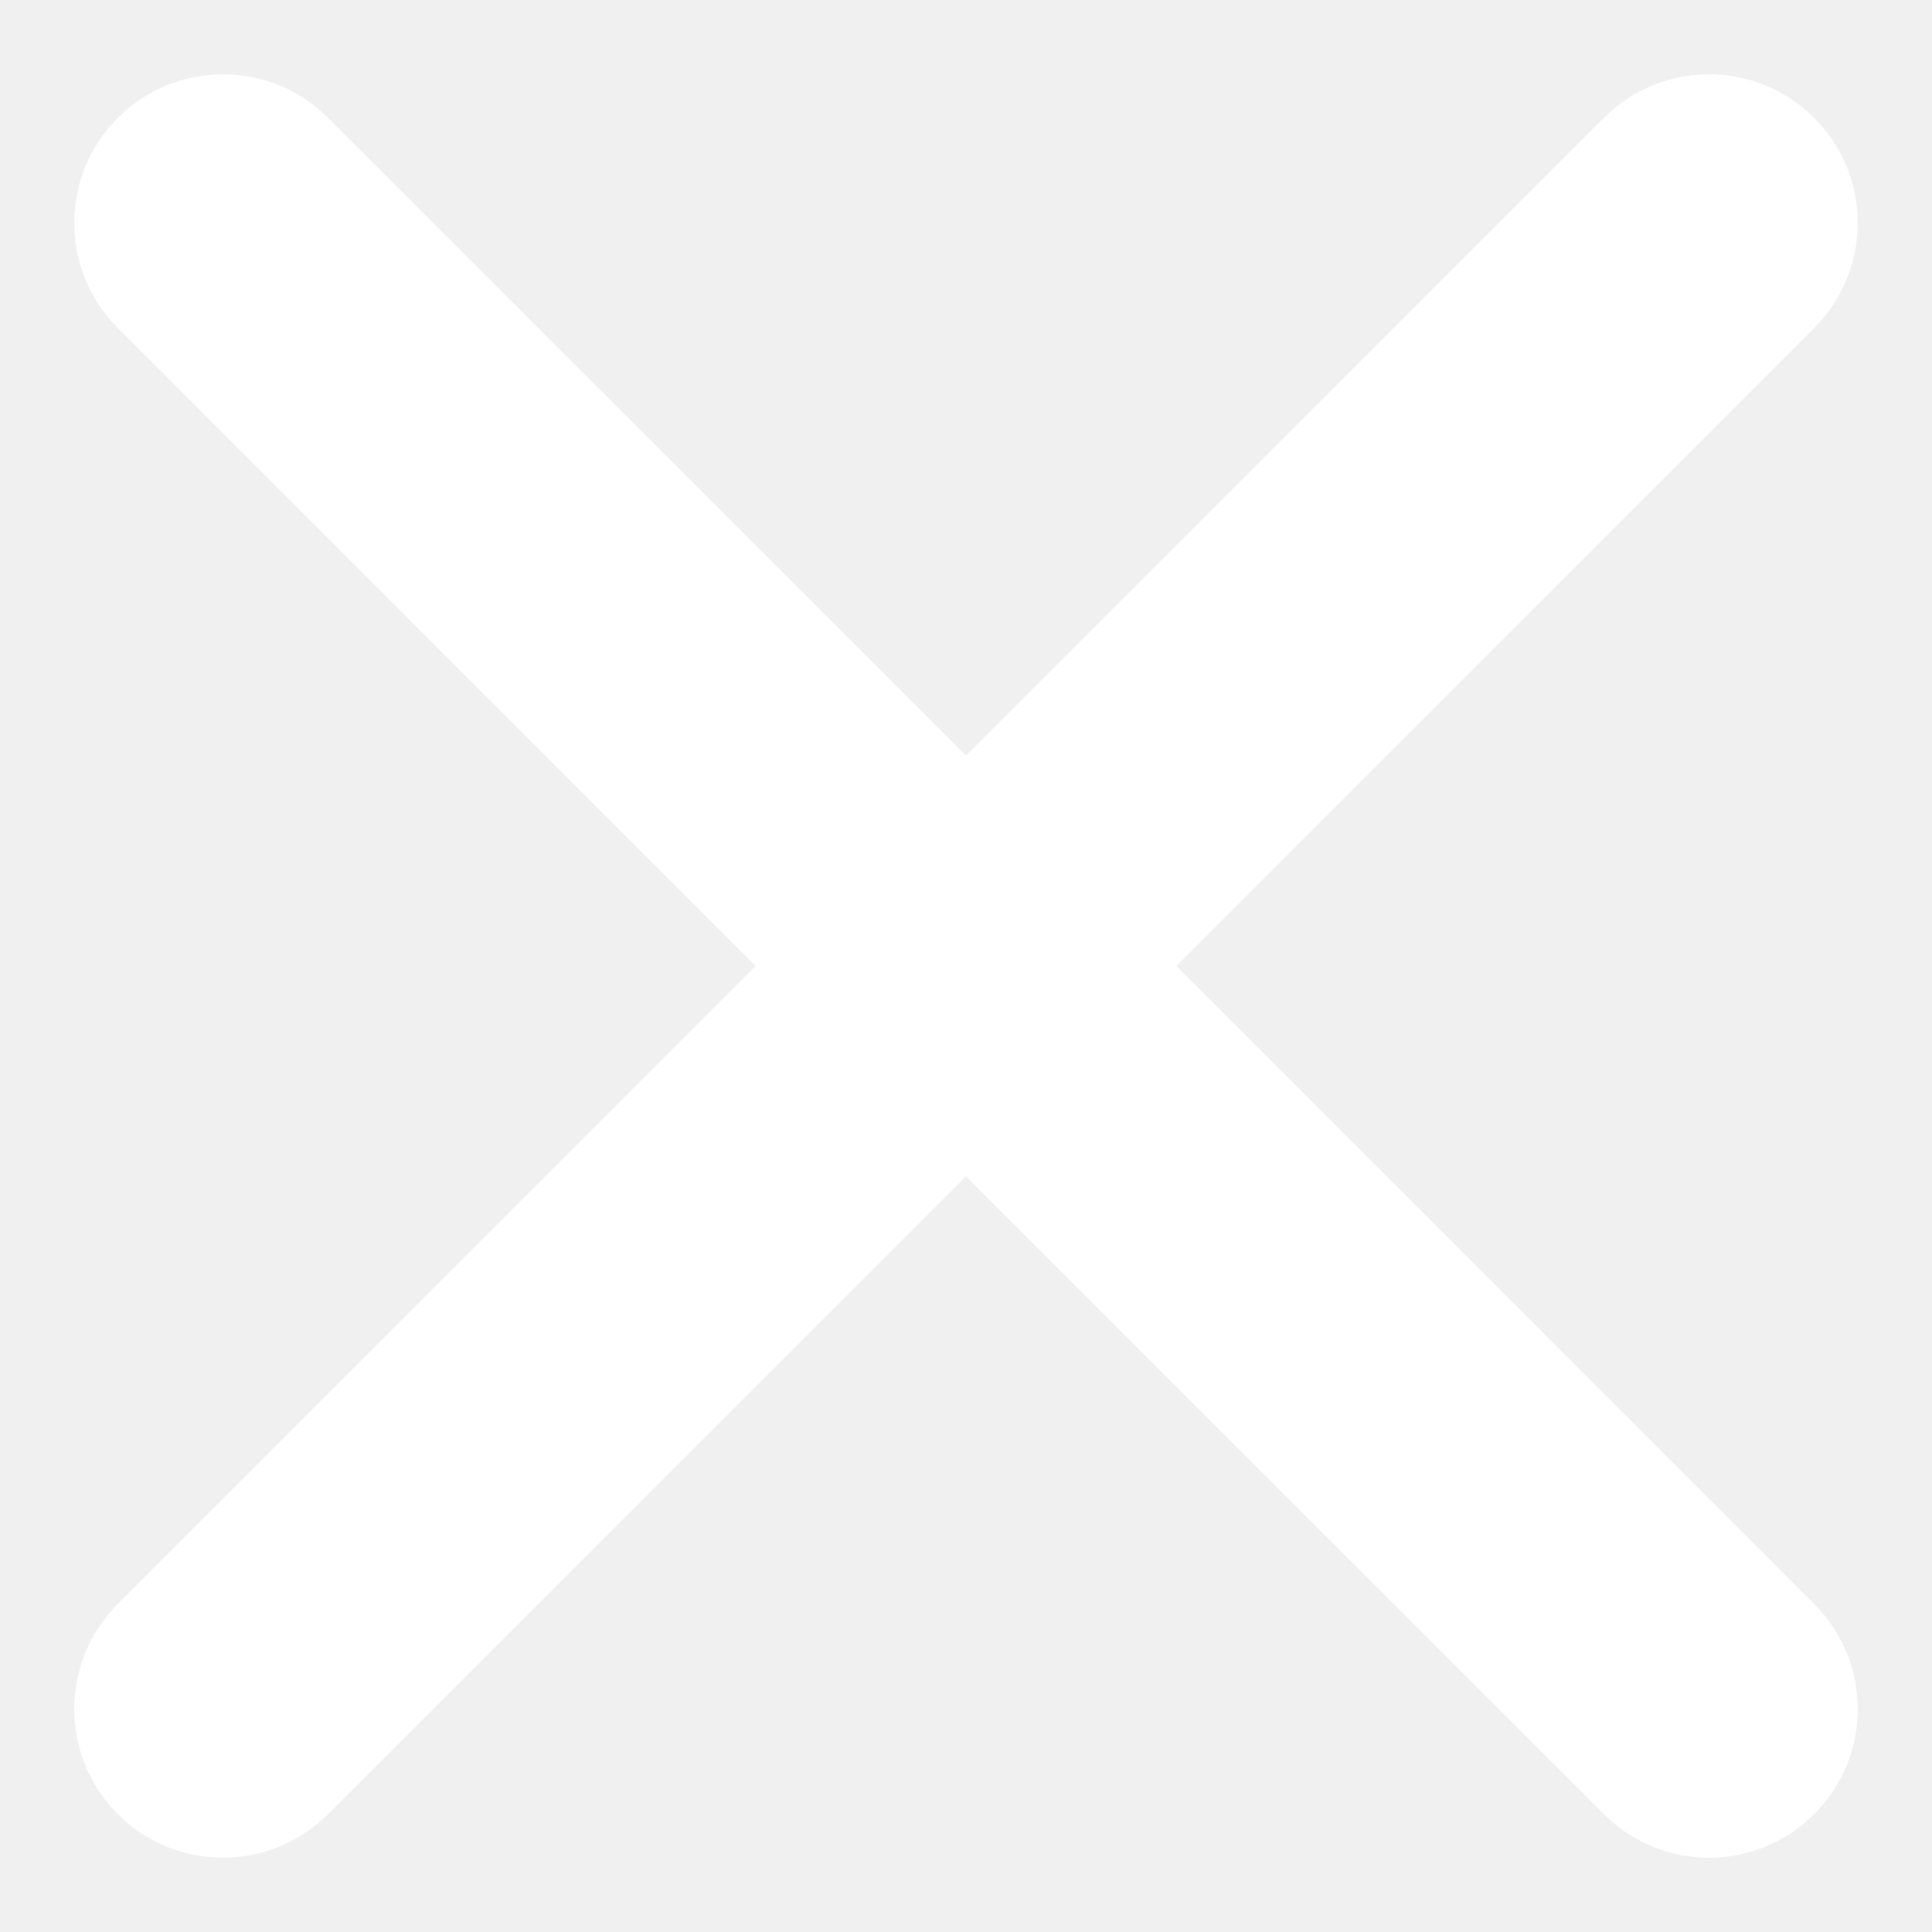
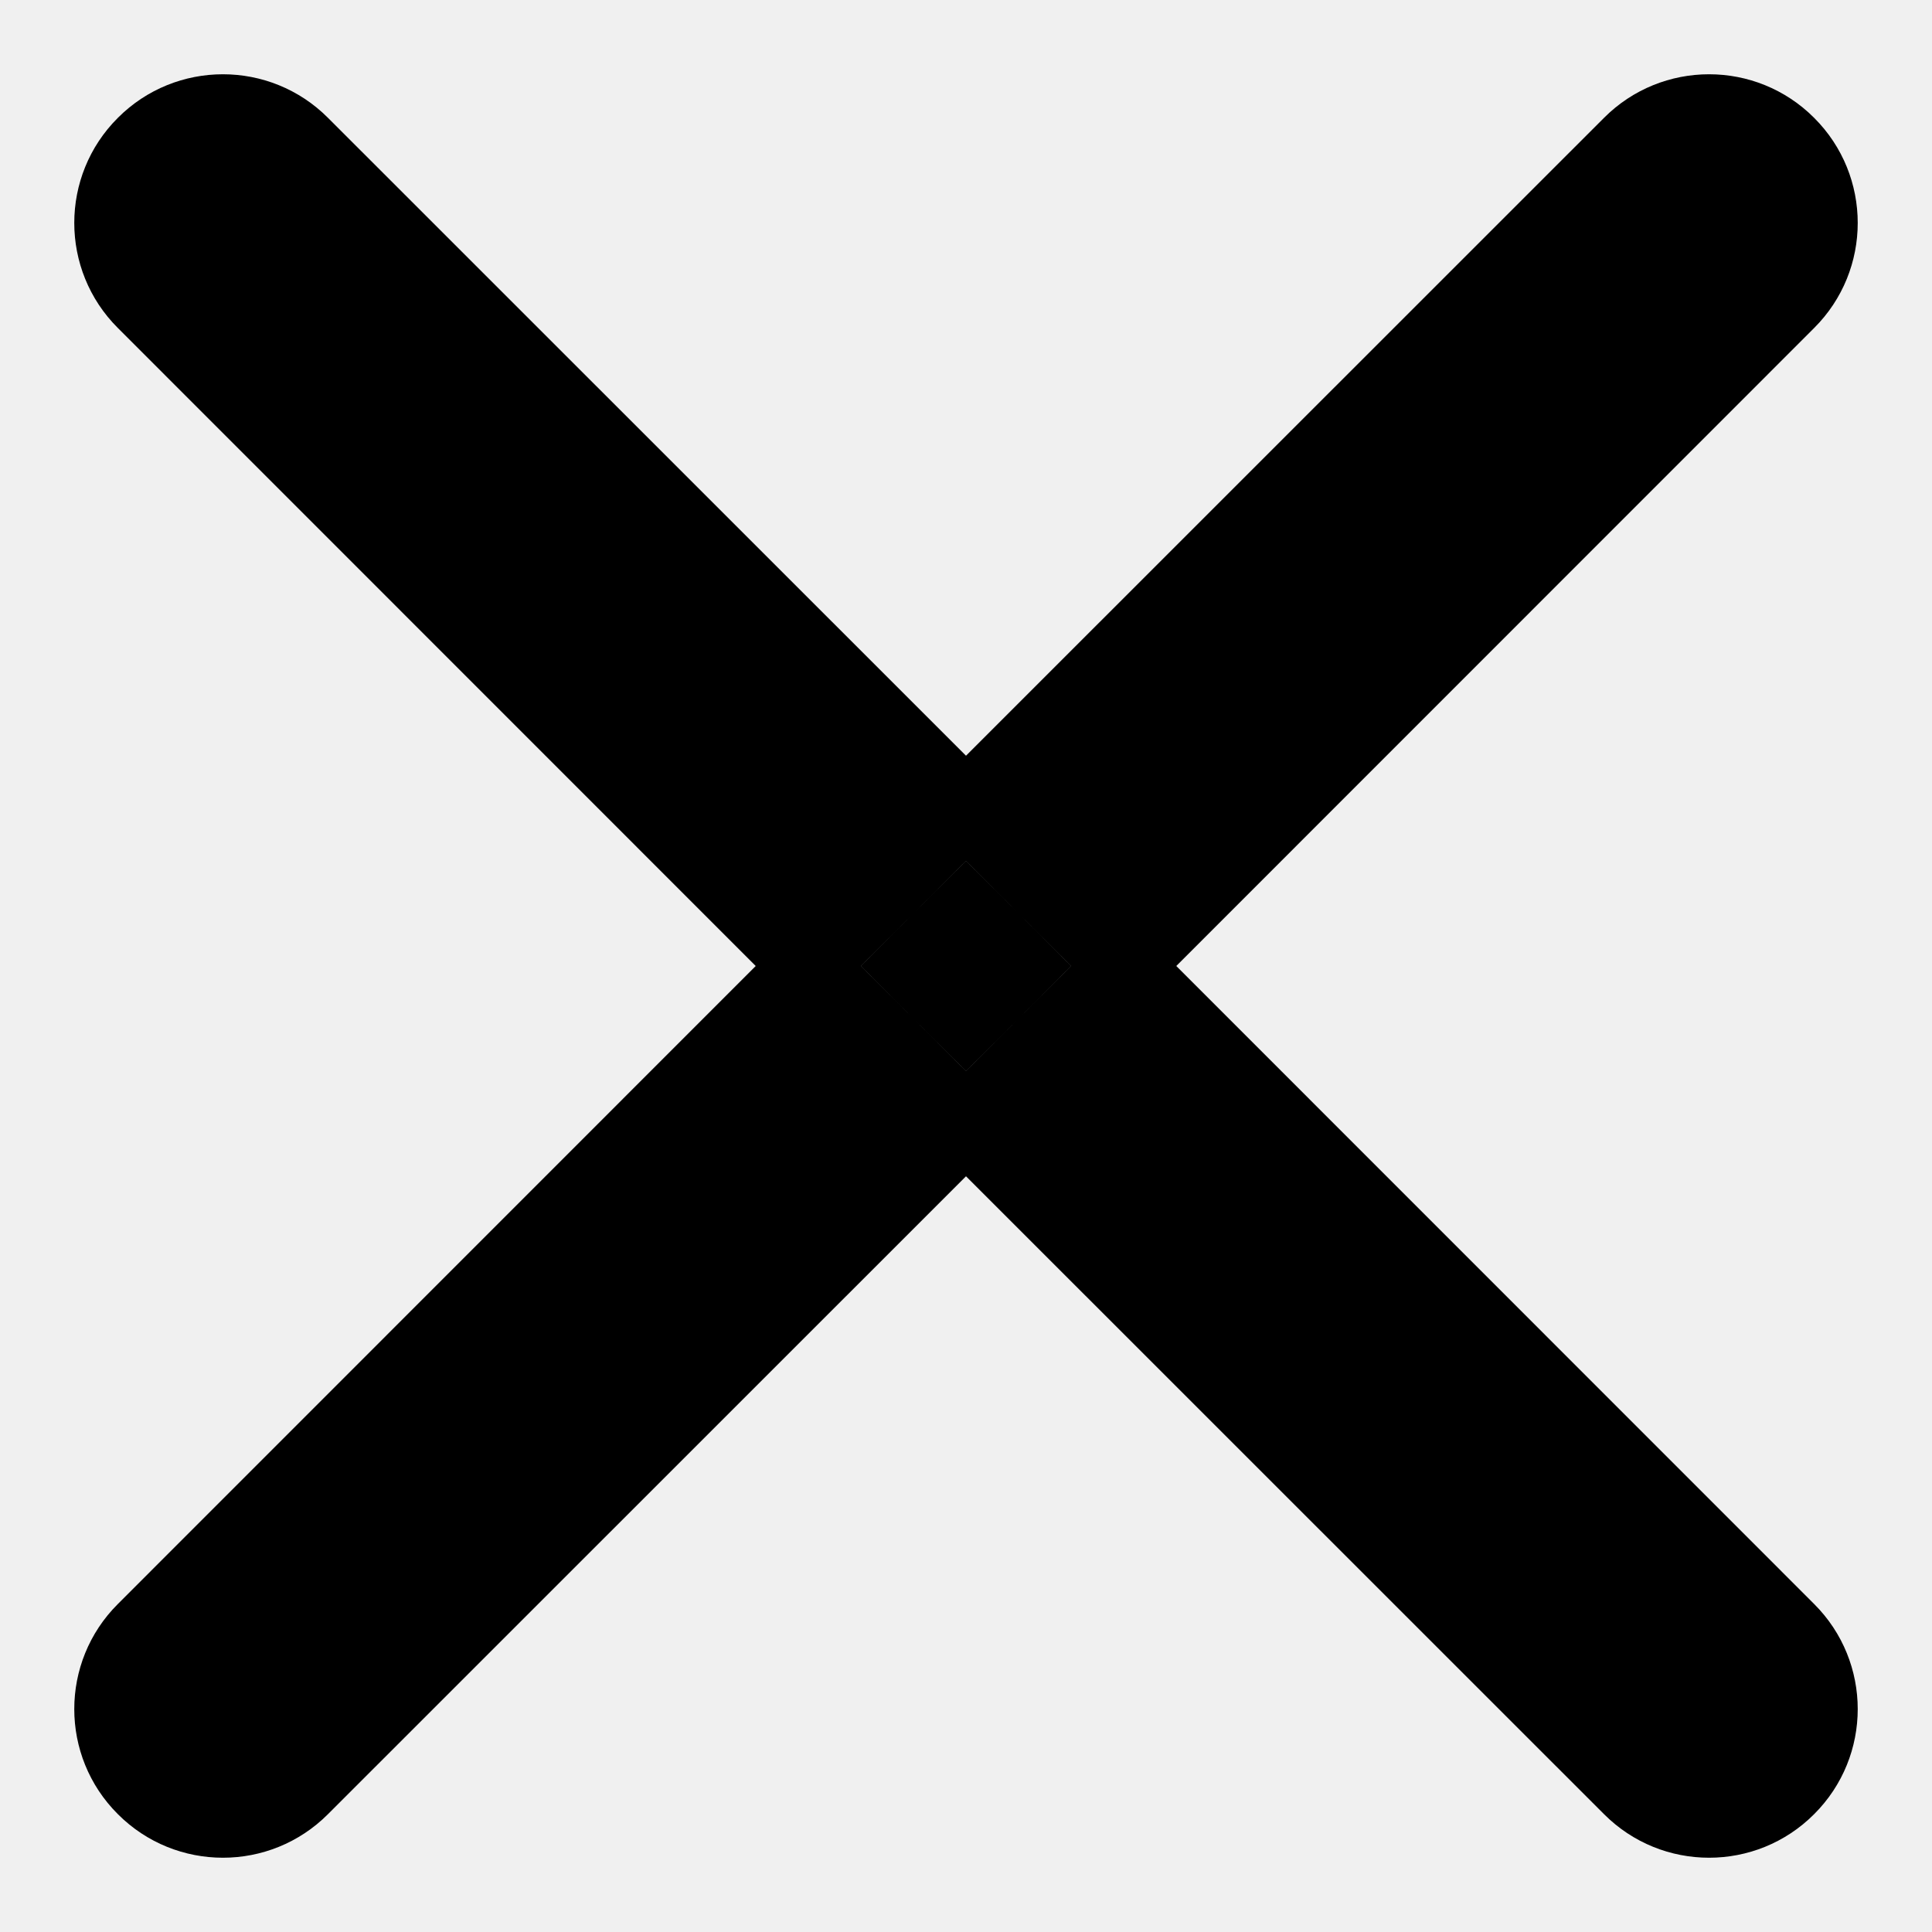
- <svg xmlns="http://www.w3.org/2000/svg" width="13" height="13" viewBox="0 0 13 13" fill="white">
+ <svg xmlns="http://www.w3.org/2000/svg" viewBox="0 0 13 13">
  <path d="M1.146 1.854L1.5 1.5L1.146 1.854ZM5.793 6.5L6.146 6.854L6.5 6.5L6.146 6.146L5.793 6.5ZM1.146 1.146L1.5 1.5L1.146 1.146ZM1.854 1.146L1.5 1.5L1.854 1.146ZM6.5 5.793L6.146 6.146L6.5 6.5L6.854 6.146L6.5 5.793ZM11.146 1.146L11.5 1.5V1.5L11.146 1.146ZM11.854 1.146L12.207 0.793V0.793L11.854 1.146ZM11.854 1.854L12.207 2.207V2.207L11.854 1.854ZM7.207 6.5L6.854 6.146L6.5 6.5L6.854 6.854L7.207 6.5ZM11.854 11.146L11.5 11.5L11.854 11.146ZM11.146 11.854L11.5 11.5L11.146 11.854ZM6.5 7.207L6.854 6.854L6.5 6.5L6.146 6.854L6.5 7.207ZM1.854 11.854L2.207 12.207H2.207L1.854 11.854ZM1.146 11.854L0.793 12.207H0.793L1.146 11.854ZM1.146 11.146L1.5 11.5H1.5L1.146 11.146ZM0.793 2.207L5.439 6.854L6.146 6.146L1.5 1.5L0.793 2.207ZM0.793 0.793C0.402 1.183 0.402 1.817 0.793 2.207L1.5 1.5V1.5L0.793 0.793ZM2.207 0.793C1.817 0.402 1.183 0.402 0.793 0.793L1.5 1.5H1.5L2.207 0.793ZM6.854 5.439L2.207 0.793L1.5 1.5L6.146 6.146L6.854 5.439ZM10.793 0.793L6.146 5.439L6.854 6.146L11.5 1.5L10.793 0.793ZM12.207 0.793C11.817 0.402 11.183 0.402 10.793 0.793L11.5 1.5L11.5 1.5L12.207 0.793ZM12.207 2.207C12.598 1.817 12.598 1.183 12.207 0.793L11.5 1.5L11.5 1.5L12.207 2.207ZM7.561 6.854L12.207 2.207L11.5 1.5L6.854 6.146L7.561 6.854ZM12.207 10.793L7.561 6.146L6.854 6.854L11.5 11.5L12.207 10.793ZM12.207 12.207C12.598 11.817 12.598 11.183 12.207 10.793L11.5 11.5L11.5 11.5L12.207 12.207ZM10.793 12.207C11.183 12.598 11.817 12.598 12.207 12.207L11.5 11.5L11.5 11.5L10.793 12.207ZM6.146 7.561L10.793 12.207L11.5 11.5L6.854 6.854L6.146 7.561ZM2.207 12.207L6.854 7.561L6.146 6.854L1.5 11.5L2.207 12.207ZM0.793 12.207C1.183 12.598 1.817 12.598 2.207 12.207L1.5 11.5L1.5 11.5L0.793 12.207ZM0.793 10.793C0.402 11.183 0.402 11.817 0.793 12.207L1.5 11.5L1.5 11.5L0.793 10.793ZM5.439 6.146L0.793 10.793L1.5 11.5L6.146 6.854L5.439 6.146Z" />
</svg>
